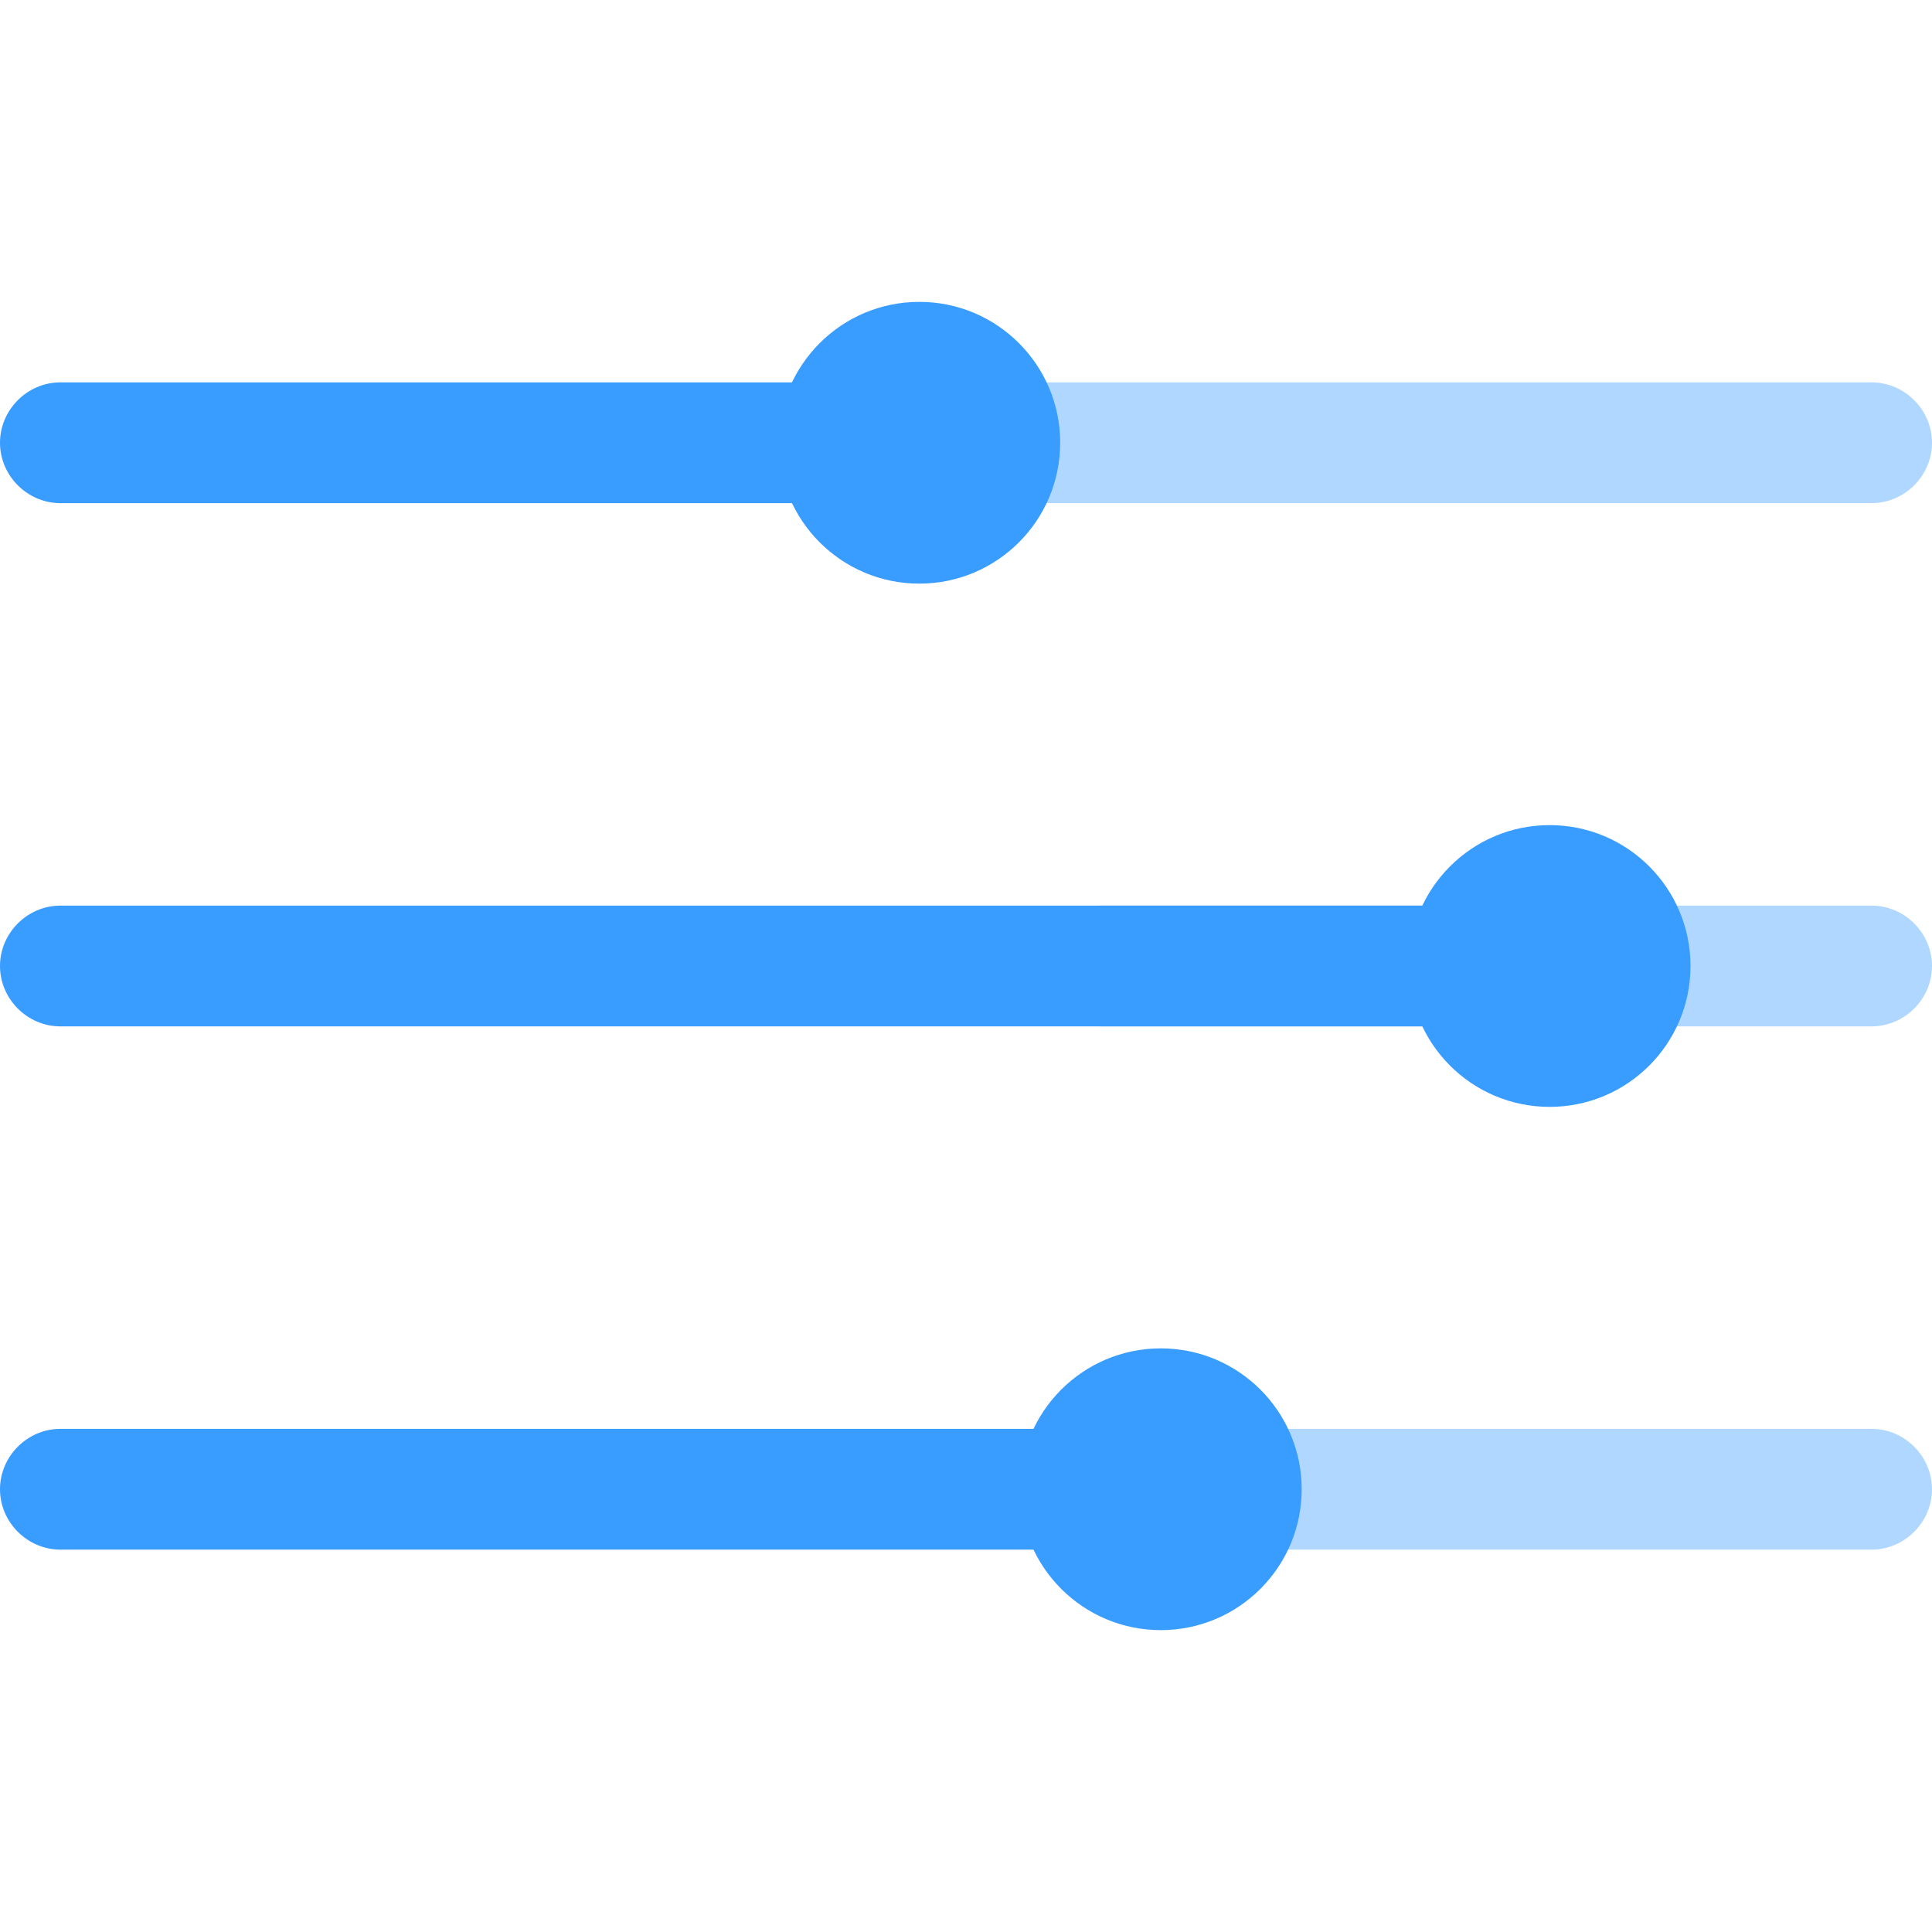
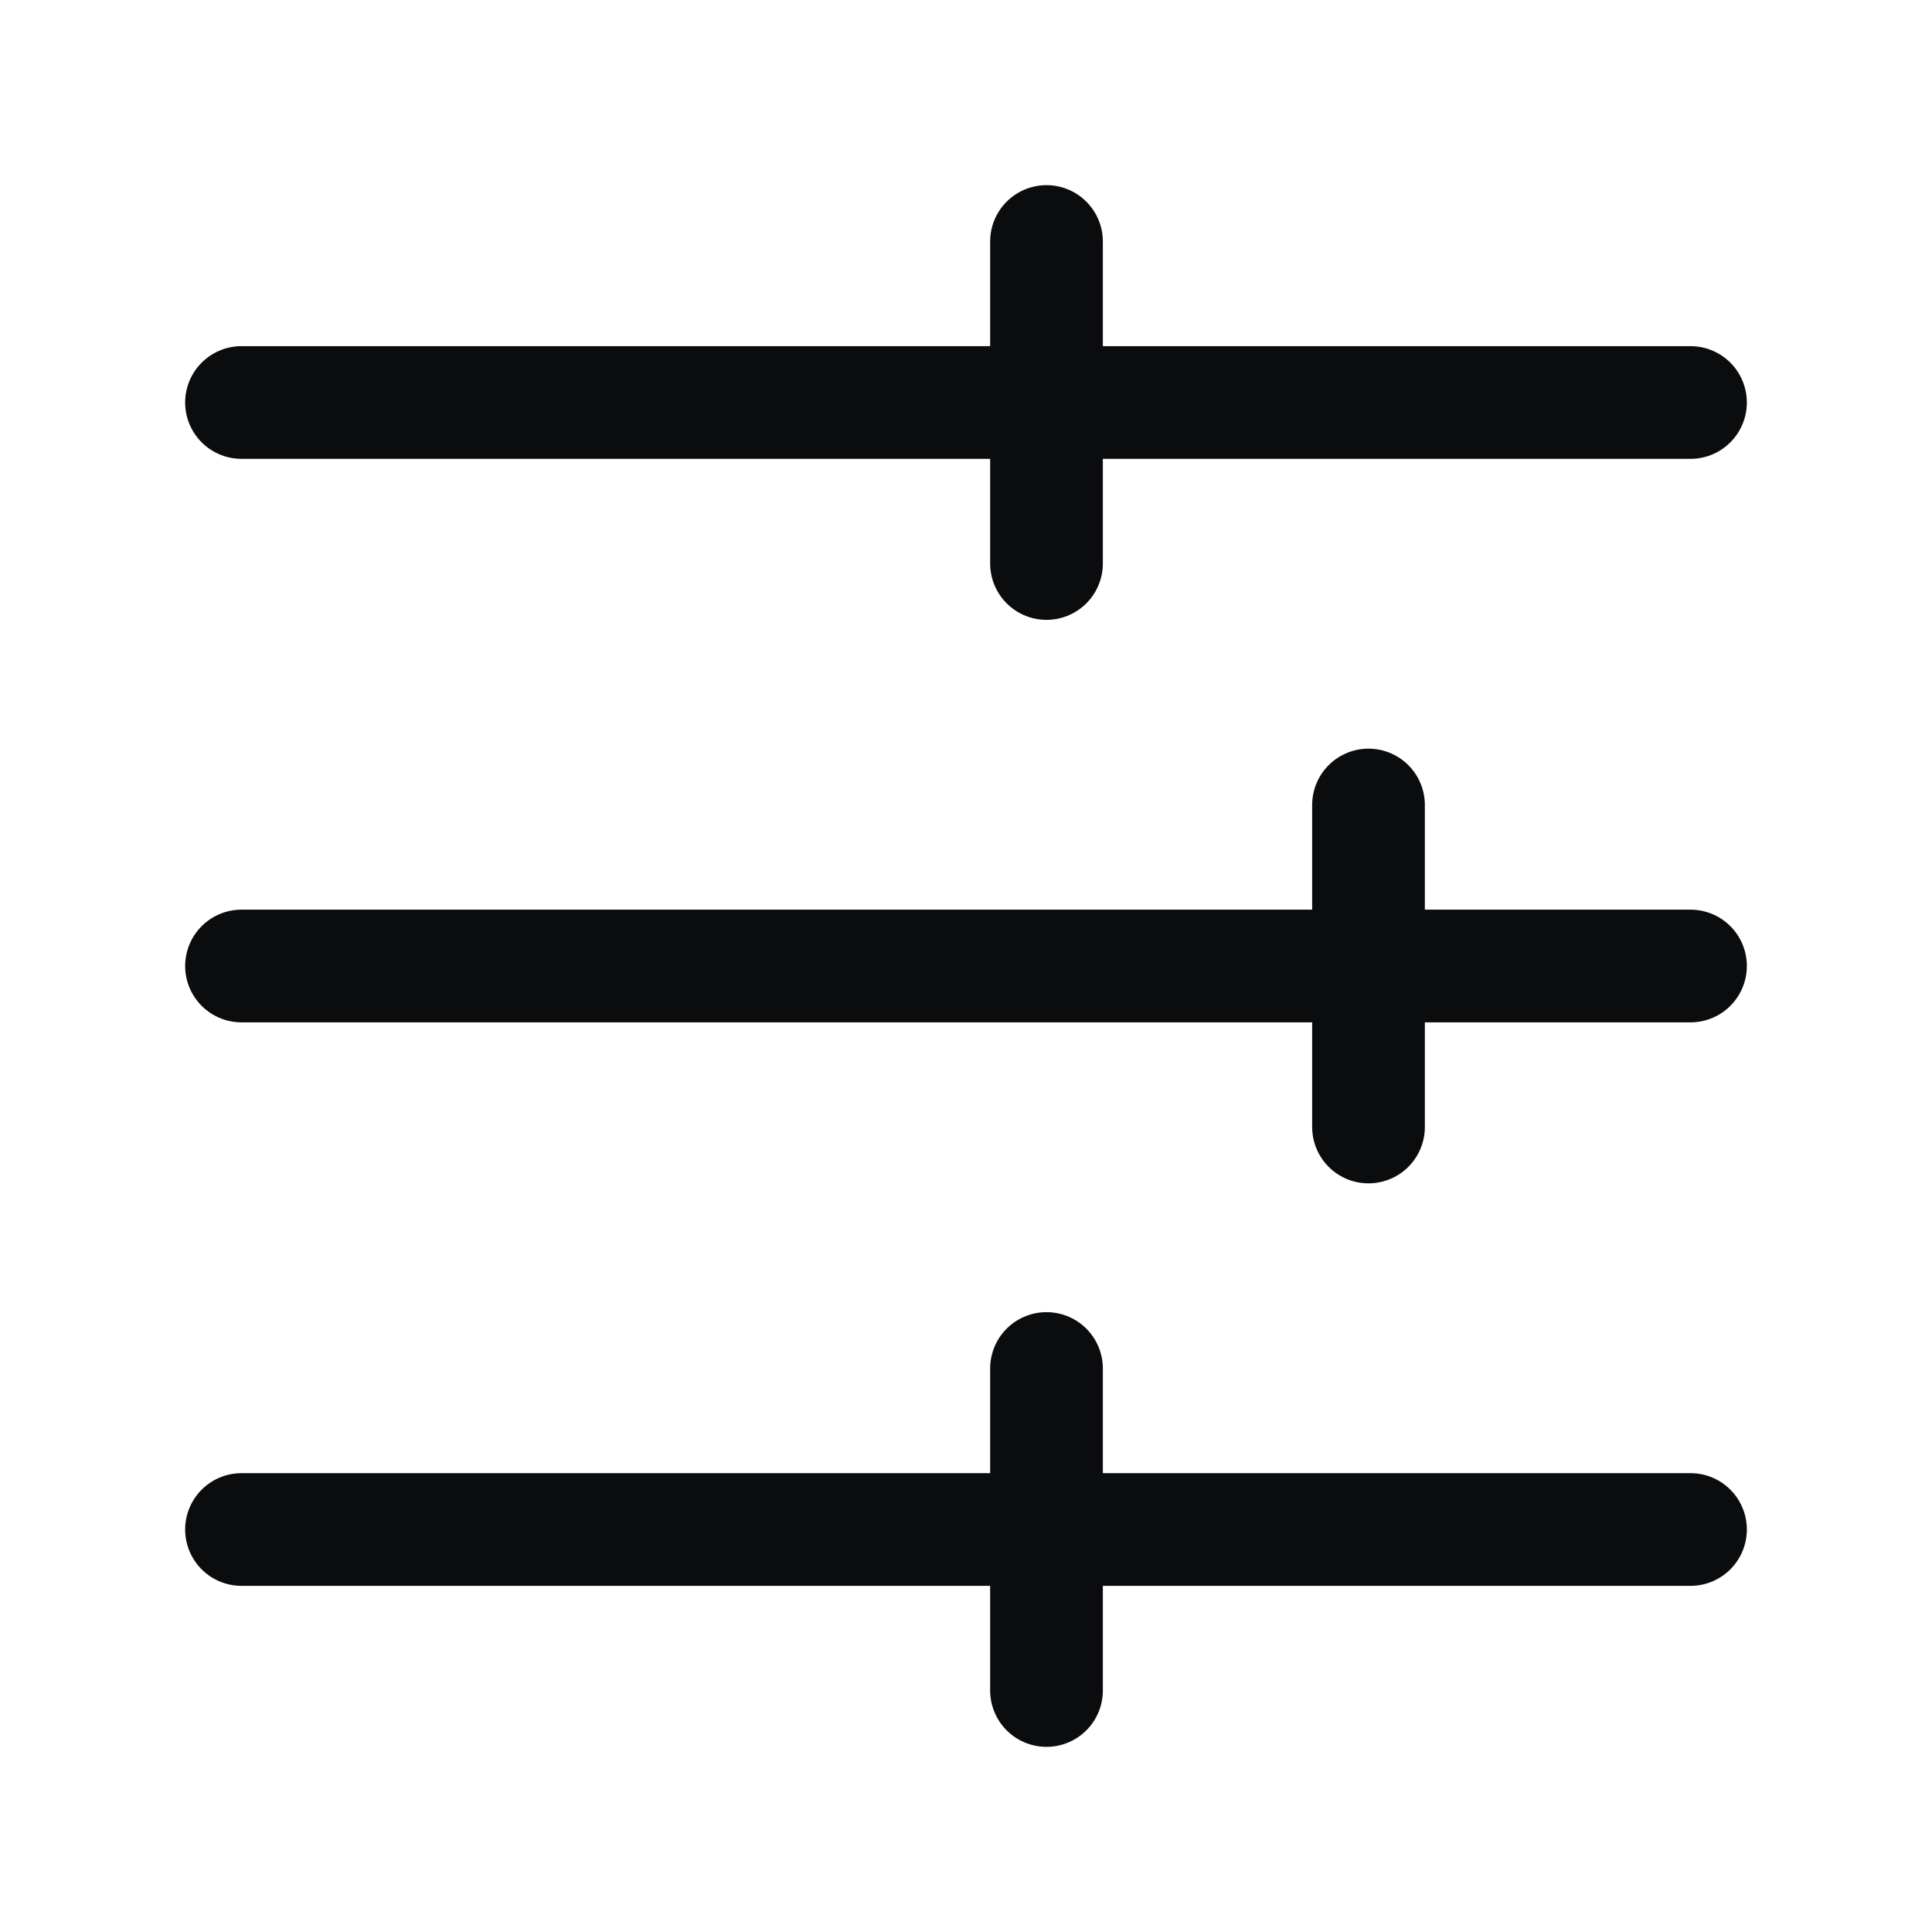
- <svg xmlns="http://www.w3.org/2000/svg" version="1.1" id="Layer_1" x="0px" y="0px" viewBox="0 0 24 24" style="enable-background:new 0 0 24 24;" xml:space="preserve">
-   <style type="text/css">
- 	.st0{fill:#399CFF;}
- 	.st1{fill:#B0D7FF;}
- </style>
-   <g>
-     <g>
-       <path class="st0" d="M20.5-31.5c1.1,0,2,0.9,2,2s-0.9,2-2,2h-17c-1.1,0-2-0.9-2-2s0.9-2,2-2H20.5 M20.5-33h-17    C1.57-33,0-31.43,0-29.5S1.57-26,3.5-26h17c1.93,0,3.5-1.57,3.5-3.5S22.43-33,20.5-33L20.5-33z" />
-     </g>
-     <g>
-       <path class="st0" d="M9.03-28.75H3.7c-0.41,0-0.75-0.34-0.75-0.75s0.34-0.75,0.75-0.75h5.33c0.41,0,0.75,0.34,0.75,0.75    S9.45-28.75,9.03-28.75z" />
-     </g>
-     <g>
-       <path class="st0" d="M20.5-23.5c1.1,0,2,0.9,2,2s-0.9,2-2,2h-17c-1.1,0-2-0.9-2-2s0.9-2,2-2H20.5 M20.5-25h-17    C1.57-25,0-23.43,0-21.5S1.57-18,3.5-18h17c1.93,0,3.5-1.57,3.5-3.5S22.43-25,20.5-25L20.5-25z" />
-     </g>
-     <g>
-       <path class="st0" d="M9.03-20.75H3.7c-0.41,0-0.75-0.34-0.75-0.75s0.34-0.75,0.75-0.75h5.33c0.41,0,0.75,0.34,0.75,0.75    S9.45-20.75,9.03-20.75z" />
-     </g>
-     <g>
-       <path class="st0" d="M9.23-15.46c1.1,0,2,0.9,2,2s-0.9,2-2,2H3.5c-1.1,0-2-0.9-2-2s0.9-2,2-2H9.23 M9.23-16.96H3.5    c-1.93,0-3.5,1.57-3.5,3.5s1.57,3.5,3.5,3.5h5.73c1.93,0,3.5-1.57,3.5-3.5S11.16-16.96,9.23-16.96L9.23-16.96z" />
-     </g>
-     <g>
-       <path class="st0" d="M9.03-12.71H3.7c-0.41,0-0.75-0.34-0.75-0.75s0.34-0.75,0.75-0.75h5.33c0.41,0,0.75,0.34,0.75,0.75    S9.45-12.71,9.03-12.71z" />
-     </g>
-   </g>
-   <g>
-     <g>
-       <path class="st1" d="M23.25,6.25H10.67c-0.41,0-0.75-0.34-0.75-0.75s0.34-0.75,0.75-0.75h12.58C23.66,4.75,24,5.09,24,5.5    S23.66,6.25,23.25,6.25z" />
-     </g>
-     <g>
-       <path class="st0" d="M12.17,6.25H0.75C0.34,6.25,0,5.91,0,5.5s0.34-0.75,0.75-0.75h11.42c0.41,0,0.75,0.34,0.75,0.75    S12.58,6.25,12.17,6.25z" />
-     </g>
-     <circle class="st0" cx="11.42" cy="5.5" r="1.75" />
-     <g>
-       <path class="st1" d="M23.25,12.75h-9.58c-0.41,0-0.75-0.34-0.75-0.75s0.34-0.75,0.75-0.75h9.58c0.41,0,0.75,0.34,0.75,0.75    S23.66,12.75,23.25,12.75z" />
-     </g>
-     <g>
-       <path class="st0" d="M20,12.75H0.75C0.34,12.75,0,12.41,0,12s0.34-0.75,0.75-0.75H20c0.41,0,0.75,0.34,0.75,0.75    S20.41,12.75,20,12.75z" />
-     </g>
-     <circle class="st0" cx="19.25" cy="12" r="1.75" />
-     <g>
-       <path class="st1" d="M23.25,19.25h-9.58c-0.41,0-0.75-0.34-0.75-0.75s0.34-0.75,0.75-0.75h9.58c0.41,0,0.75,0.34,0.75,0.75    S23.66,19.25,23.25,19.25z" />
-     </g>
-     <g>
-       <path class="st0" d="M15.14,19.25H0.75C0.34,19.25,0,18.91,0,18.5s0.34-0.75,0.75-0.75h14.39c0.41,0,0.75,0.34,0.75,0.75    S15.56,19.25,15.14,19.25z" />
-     </g>
-     <circle class="st0" cx="14.42" cy="18.5" r="1.75" />
-   </g>
+ <svg xmlns="http://www.w3.org/2000/svg" width="24" height="24" viewBox="0 0 24 24" fill="none">
+   <path d="M3 12H17M21 12H17M17 12V10M17 12V14M3 5H13M21 5H13M13 5V3M13 5V7M3 19H13M21 19H13M13 19V17M13 19V21" stroke="#0B0C0E" stroke-width="1.4" stroke-linecap="round" stroke-linejoin="round" />
</svg>
